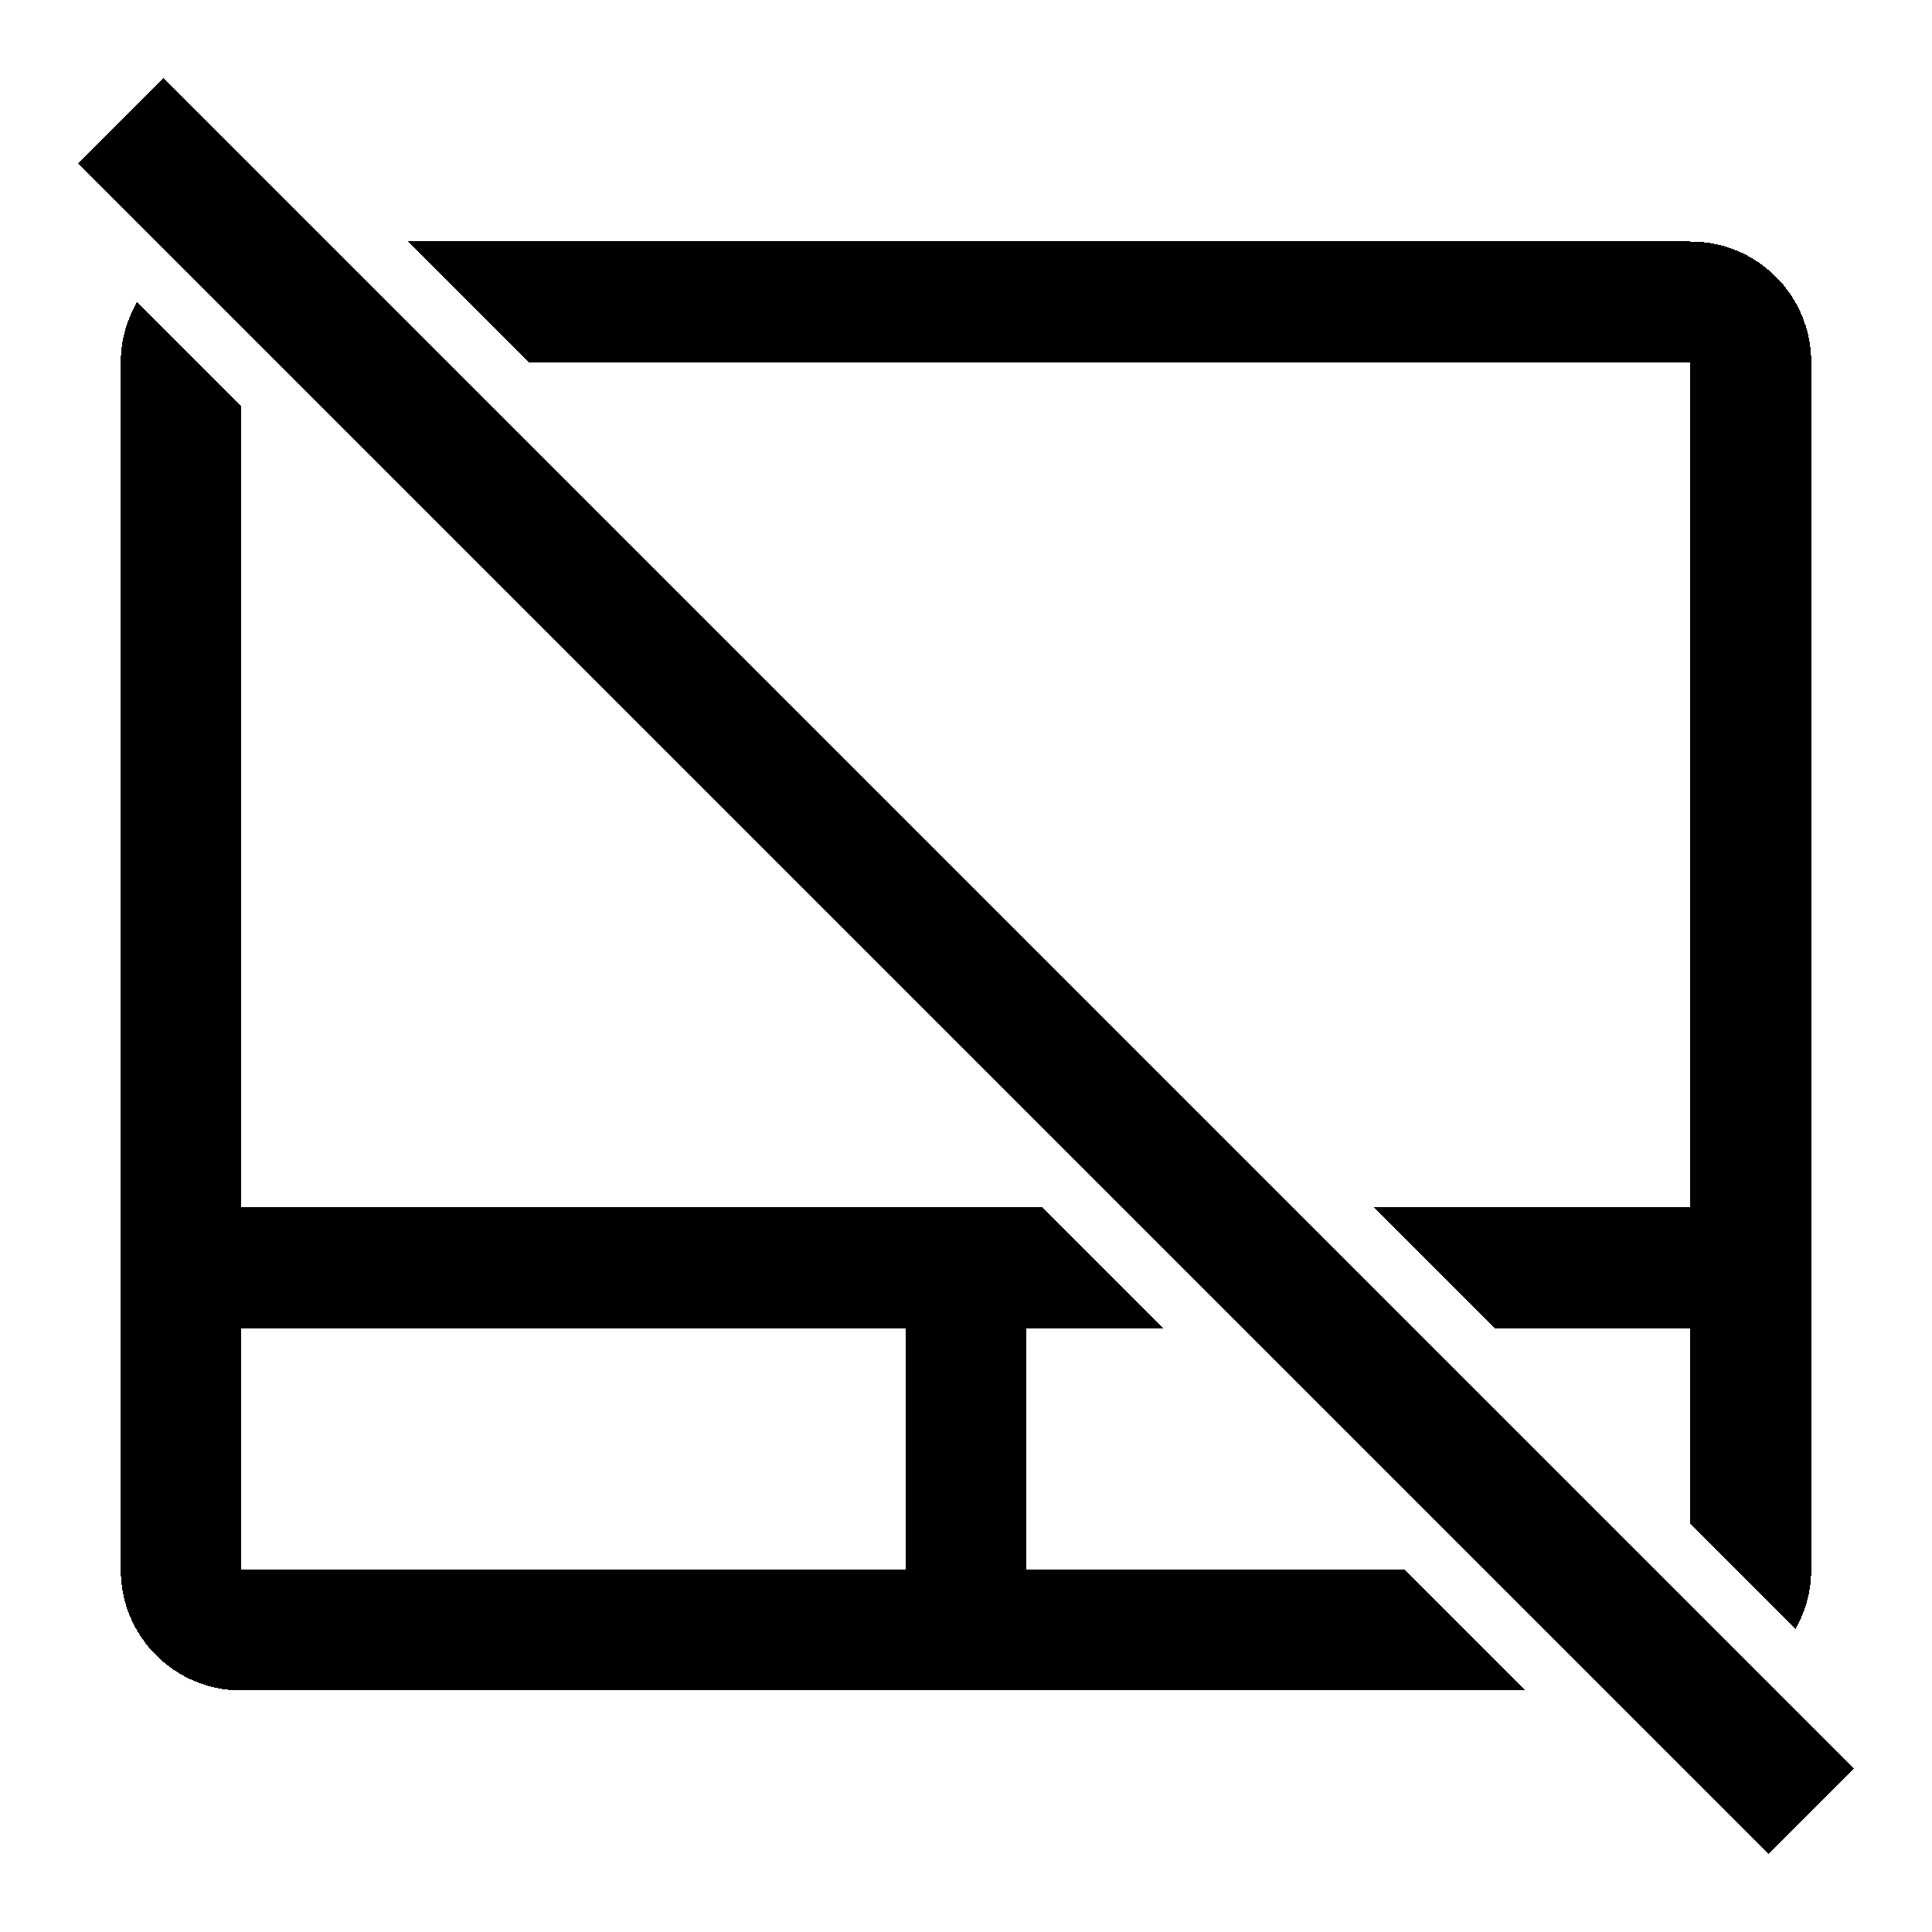
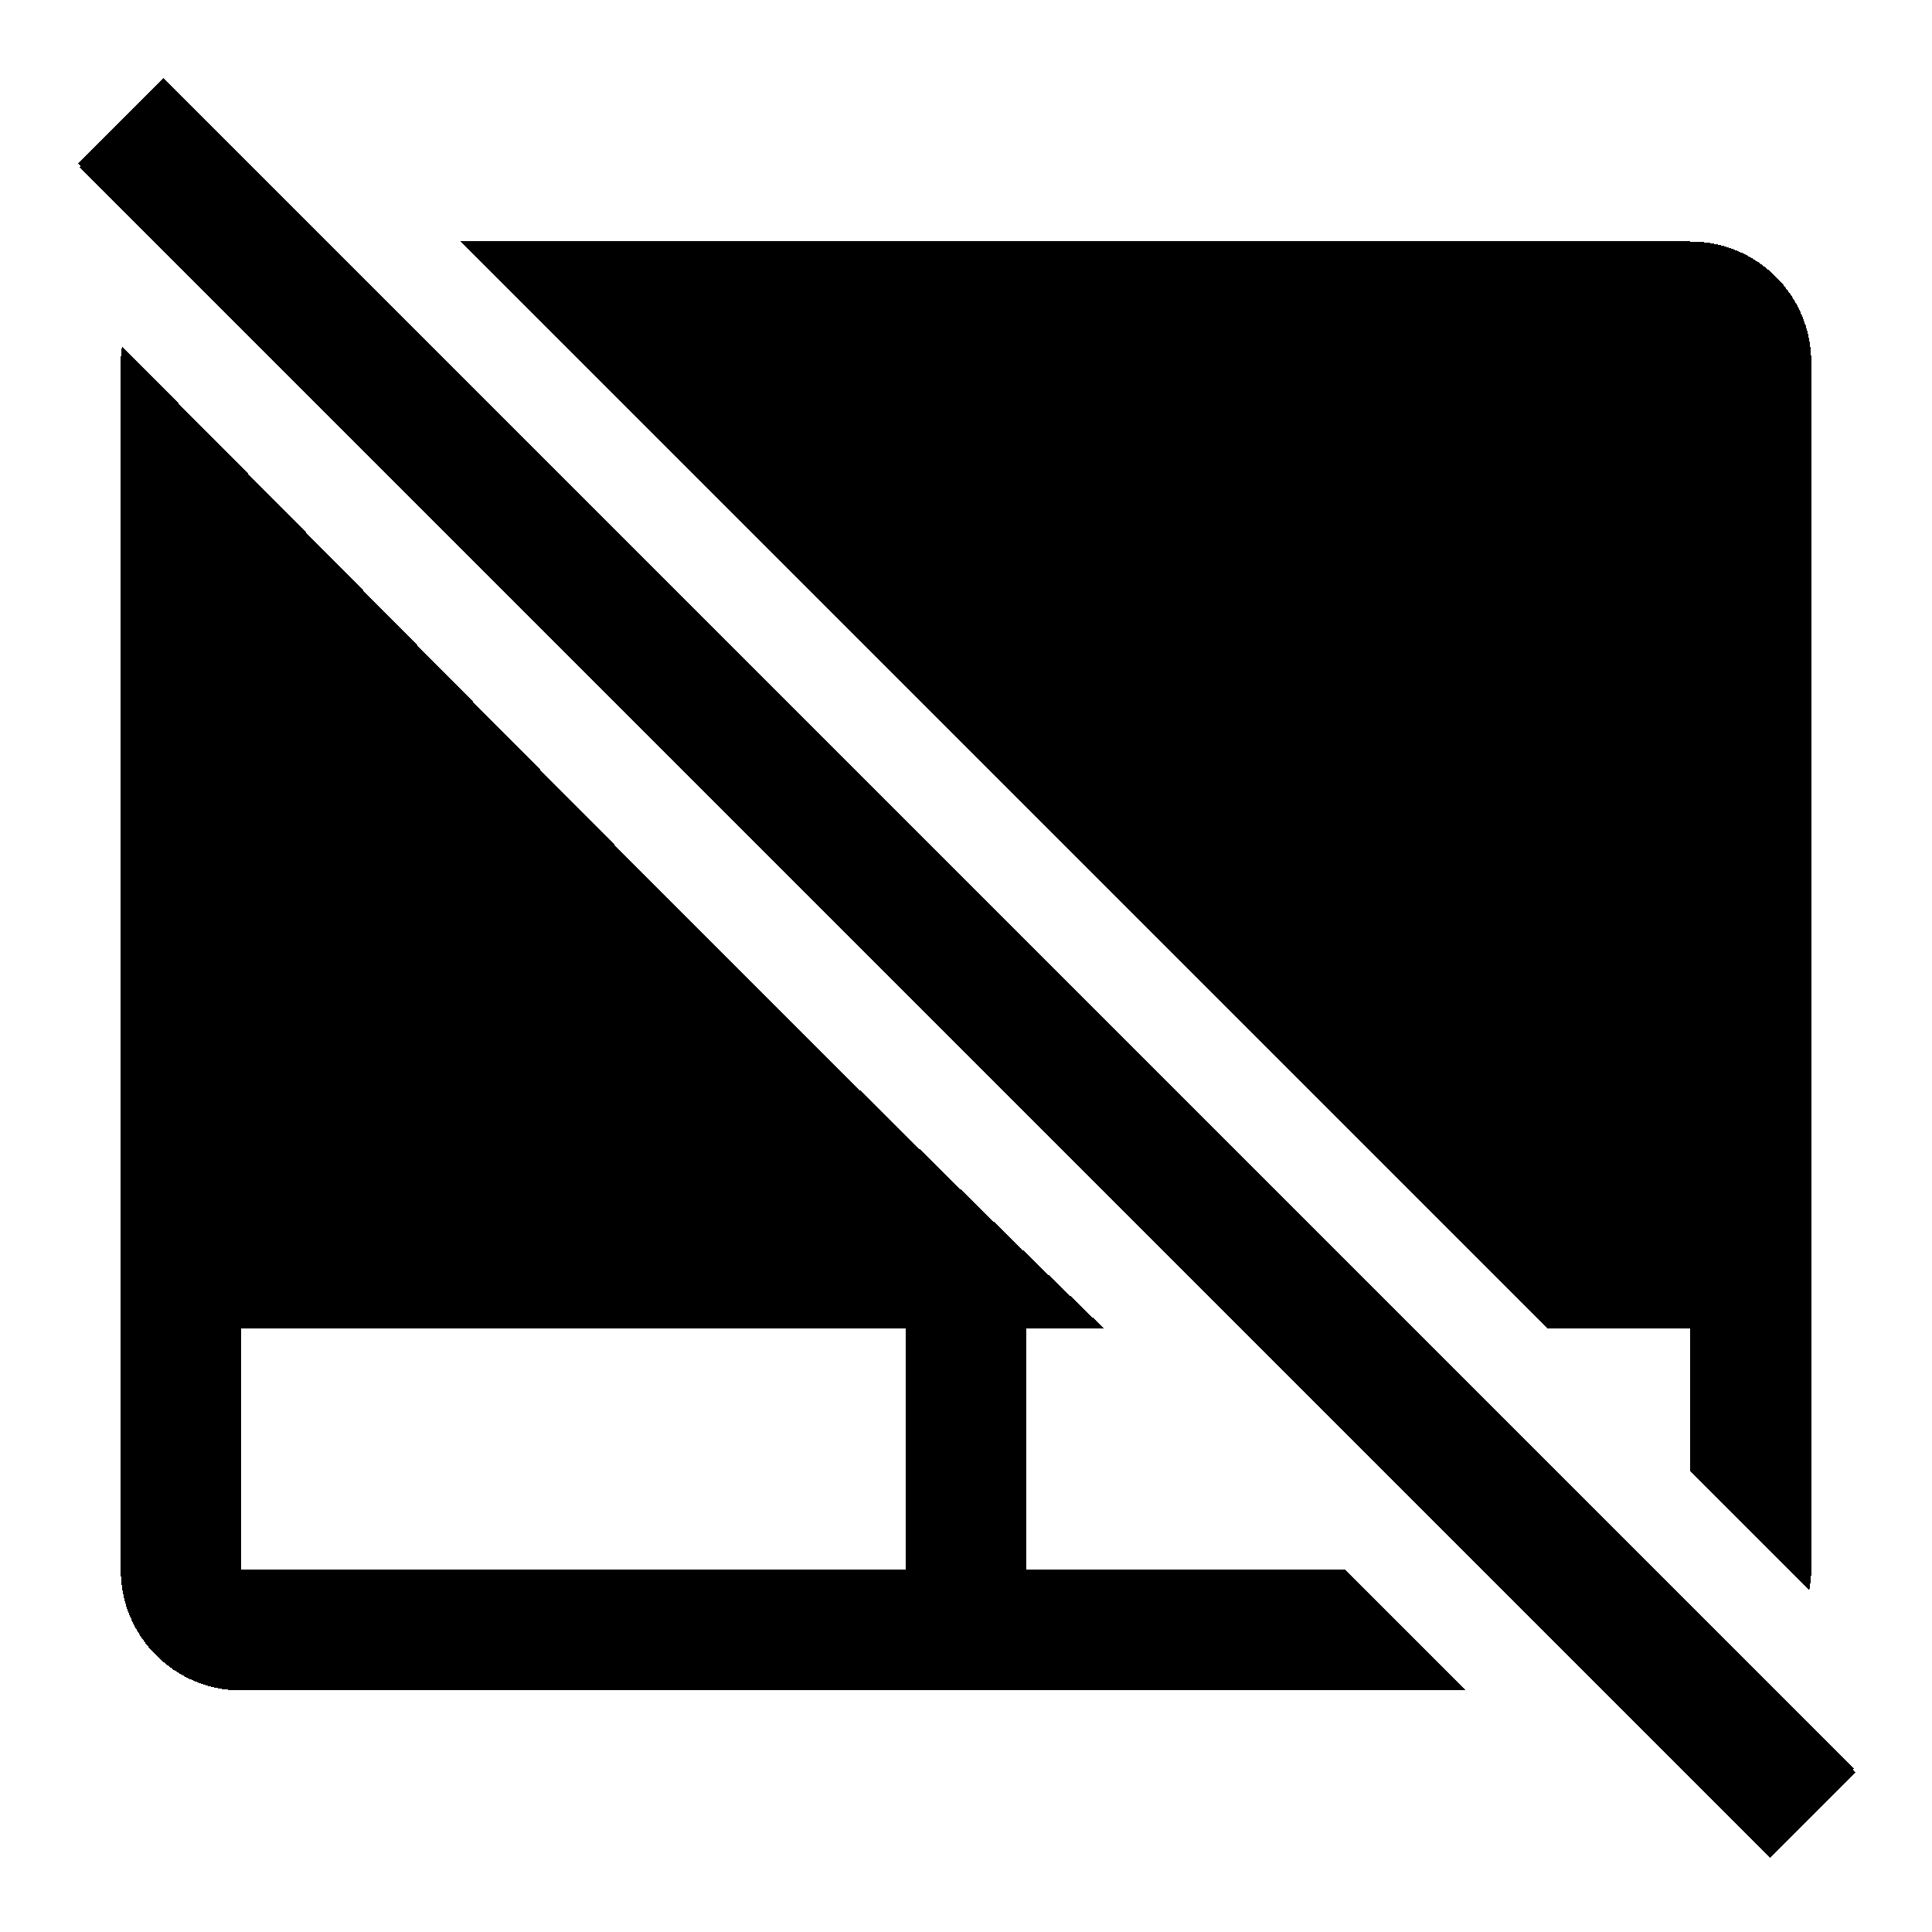
<svg xmlns="http://www.w3.org/2000/svg" xmlns:xlink="http://www.w3.org/1999/xlink" width="16" height="16" id="svg2" version="1.1" shape-rendering="crispEdges">
  <defs id="defs4">
    <linearGradient id="linearGradient5306">
      <stop style="stop-color:#ffffff;stop-opacity:0.099;" offset="0" id="stop5308" />
      <stop style="stop-color:#ffffff;stop-opacity:0;" offset="1" id="stop5310" />
    </linearGradient>
    <linearGradient id="linearGradient5290">
      <stop style="stop-color:#00ffff;stop-opacity:0.098;" offset="0" id="stop5292" />
      <stop id="stop6740" offset="0.5" style="stop-color:#00ff7f;stop-opacity:0.047;" />
      <stop style="stop-color:#00ff00;stop-opacity:0;" offset="1" id="stop5294" />
    </linearGradient>
    <linearGradient id="linearGradient5188">
      <stop style="stop-color:#64b5f6;stop-opacity:0.247;" offset="0" id="stop5198" />
      <stop style="stop-color:#64b5f6;stop-opacity:0;" offset="1" id="stop5192" />
    </linearGradient>
    <linearGradient id="linearGradient3975">
      <stop style="stop-color:#ff5555;stop-opacity:1;" offset="0" id="stop3977" />
    </linearGradient>
    <linearGradient id="linearGradient3969">
      <stop style="stop-color:#87cdde;stop-opacity:1;" offset="0" id="stop3971" />
    </linearGradient>
    <filter id="filter3945" x="0" y="6" width="1.2" style="color-interpolation-filters:sRGB">
      <feDiffuseLighting id="feDiffuseLighting3947" lighting-color="#fdfdfd" surfaceScale="121.495" diffuseConstant="28.448" />
    </filter>
    <filter id="filter3979" style="color-interpolation-filters:sRGB">
      <feFlood flood-opacity="0.2" flood-color="rgb(0,0,0)" result="flood" id="feFlood3981" />
      <feComposite in="flood" in2="SourceGraphic" operator="in" result="composite1" id="feComposite3983" />
      <feGaussianBlur stdDeviation="6" result="blur" id="feGaussianBlur3985" />
      <feOffset dx="0" dy="6" result="offset" id="feOffset3987" />
      <feComposite in="SourceGraphic" in2="offset" operator="over" result="fbSourceGraphic" id="feComposite3989" />
      <feColorMatrix result="fbSourceGraphicAlpha" in="fbSourceGraphic" values="0 0 0 -1 0 0 0 0 -1 0 0 0 0 -1 0 0 0 0 1 0" id="feColorMatrix3991" />
      <feFlood id="feFlood3993" flood-opacity="0.2" flood-color="rgb(0,0,0)" result="flood" in="fbSourceGraphic" />
      <feComposite id="feComposite3995" in2="fbSourceGraphic" in="flood" operator="in" result="composite1" />
      <feGaussianBlur id="feGaussianBlur3997" stdDeviation="6" result="blur" />
      <feOffset id="feOffset3999" dx="0" dy="6" result="offset" />
      <feComposite id="feComposite4001" in2="offset" in="fbSourceGraphic" operator="over" result="composite2" />
    </filter>
    <filter style="color-interpolation-filters:sRGB" id="filter3876">
      <feFlood flood-opacity="0.2" flood-color="rgb(0,0,0)" result="flood" id="feFlood3878" />
      <feComposite in="flood" in2="SourceGraphic" operator="in" result="composite1" id="feComposite3880" />
      <feGaussianBlur stdDeviation="6" result="blur" id="feGaussianBlur3882" />
      <feOffset dx="0" dy="6" result="offset" id="feOffset3884" />
      <feComposite in="SourceGraphic" in2="offset" operator="over" result="fbSourceGraphic" id="feComposite3886" />
      <feColorMatrix result="fbSourceGraphicAlpha" in="fbSourceGraphic" values="0 0 0 -1 0 0 0 0 -1 0 0 0 0 -1 0 0 0 0 1 0" id="feColorMatrix3888" />
      <feFlood id="feFlood3890" flood-opacity="0.397" flood-color="rgb(0,0,0)" result="flood" in="fbSourceGraphic" />
      <feComposite id="feComposite3892" in2="fbSourceGraphic" in="flood" operator="in" result="composite1" />
      <feGaussianBlur id="feGaussianBlur3894" stdDeviation="19.2" result="blur" />
      <feOffset id="feOffset3896" dx="0" dy="6" result="offset" />
      <feComposite id="feComposite3898" in2="offset" in="fbSourceGraphic" operator="over" result="fbSourceGraphic" />
      <feColorMatrix result="fbSourceGraphicAlpha" in="fbSourceGraphic" values="0 0 0 -1 0 0 0 0 -1 0 0 0 0 -1 0 0 0 0 1 0" id="feColorMatrix3900" />
      <feFlood id="feFlood3902" flood-opacity="0.8" flood-color="rgb(0,0,0)" result="flood" in="fbSourceGraphic" />
      <feComposite id="feComposite3904" in2="fbSourceGraphic" in="flood" operator="in" result="composite1" />
      <feGaussianBlur id="feGaussianBlur3906" stdDeviation="19.2" result="blur" />
      <feOffset id="feOffset3908" dx="0" dy="6" result="offset" />
      <feComposite id="feComposite3910" in2="offset" in="fbSourceGraphic" operator="over" result="fbSourceGraphic" />
      <feColorMatrix result="fbSourceGraphicAlpha" in="fbSourceGraphic" values="0 0 0 -1 0 0 0 0 -1 0 0 0 0 -1 0 0 0 0 1 0" id="feColorMatrix3912" />
      <feFlood id="feFlood3914" flood-opacity="0.8" flood-color="rgb(0,0,0)" result="flood" in="fbSourceGraphic" />
      <feComposite id="feComposite3916" in2="fbSourceGraphic" in="flood" operator="in" result="composite1" />
      <feGaussianBlur id="feGaussianBlur3918" stdDeviation="26.1" result="blur" />
      <feOffset id="feOffset3920" dx="0" dy="6" result="offset" />
      <feComposite id="feComposite3922" in2="offset" in="fbSourceGraphic" operator="over" result="fbSourceGraphic" />
      <feColorMatrix result="fbSourceGraphicAlpha" in="fbSourceGraphic" values="0 0 0 -1 0 0 0 0 -1 0 0 0 0 -1 0 0 0 0 1 0" id="feColorMatrix3924" />
      <feFlood id="feFlood3926" flood-opacity="0.8" flood-color="rgb(0,0,0)" result="flood" in="fbSourceGraphic" />
      <feComposite id="feComposite3928" in2="fbSourceGraphic" in="flood" operator="in" result="composite1" />
      <feGaussianBlur id="feGaussianBlur3930" stdDeviation="35.7" result="blur" />
      <feOffset id="feOffset3932" dx="0" dy="6" result="offset" />
      <feComposite id="feComposite3934" in2="offset" in="fbSourceGraphic" operator="over" result="fbSourceGraphic" />
      <feColorMatrix result="fbSourceGraphicAlpha" in="fbSourceGraphic" values="0 0 0 -1 0 0 0 0 -1 0 0 0 0 -1 0 0 0 0 1 0" id="feColorMatrix3936" />
      <feFlood id="feFlood3938" flood-opacity="0.8" flood-color="rgb(0,0,0)" result="flood" in="fbSourceGraphic" />
      <feComposite id="feComposite3940" in2="fbSourceGraphic" in="flood" operator="in" result="composite1" />
      <feGaussianBlur id="feGaussianBlur3942" stdDeviation="6" result="blur" />
      <feOffset id="feOffset3944" dx="0" dy="6" result="offset" />
      <feComposite id="feComposite3946" in2="offset" in="fbSourceGraphic" operator="over" result="fbSourceGraphic" />
      <feColorMatrix result="fbSourceGraphicAlpha" in="fbSourceGraphic" values="0 0 0 -1 0 0 0 0 -1 0 0 0 0 -1 0 0 0 0 1 0" id="feColorMatrix3948" />
      <feFlood id="feFlood3950" flood-opacity="0.8" flood-color="rgb(0,0,0)" result="flood" in="fbSourceGraphic" />
      <feComposite id="feComposite3952" in2="fbSourceGraphic" in="flood" operator="in" result="composite1" />
      <feGaussianBlur id="feGaussianBlur3954" stdDeviation="21.7" result="blur" />
      <feOffset id="feOffset3956" dx="0" dy="6" result="offset" />
      <feComposite id="feComposite3958" in2="offset" in="fbSourceGraphic" operator="over" result="fbSourceGraphic" />
      <feColorMatrix result="fbSourceGraphicAlpha" in="fbSourceGraphic" values="0 0 0 -1 0 0 0 0 -1 0 0 0 0 -1 0 0 0 0 1 0" id="feColorMatrix3960" />
      <feFlood id="feFlood3962" flood-opacity="0.8" flood-color="rgb(0,0,0)" result="flood" in="fbSourceGraphic" />
      <feComposite id="feComposite3964" in2="fbSourceGraphic" in="flood" operator="in" result="composite1" />
      <feGaussianBlur id="feGaussianBlur3966" stdDeviation="21.7" result="blur" />
      <feOffset id="feOffset3968" dx="0" dy="1.9" result="offset" />
      <feComposite id="feComposite3970" in2="offset" in="fbSourceGraphic" operator="over" result="fbSourceGraphic" />
      <feColorMatrix result="fbSourceGraphicAlpha" in="fbSourceGraphic" values="0 0 0 -1 0 0 0 0 -1 0 0 0 0 -1 0 0 0 0 1 0" id="feColorMatrix3972" />
      <feFlood id="feFlood3974" flood-opacity="0.8" flood-color="rgb(0,0,0)" result="flood" in="fbSourceGraphic" />
      <feComposite id="feComposite3976" in2="fbSourceGraphic" in="flood" operator="in" result="composite1" />
      <feGaussianBlur id="feGaussianBlur3978" stdDeviation="21.7" result="blur" />
      <feOffset id="feOffset3980" dx="3.6" dy="1.9" result="offset" />
      <feComposite id="feComposite3982" in2="offset" in="fbSourceGraphic" operator="over" result="fbSourceGraphic" />
      <feColorMatrix result="fbSourceGraphicAlpha" in="fbSourceGraphic" values="0 0 0 -1 0 0 0 0 -1 0 0 0 0 -1 0 0 0 0 1 0" id="feColorMatrix3984" />
      <feFlood id="feFlood3986" flood-opacity="0.8" flood-color="rgb(0,0,0)" result="flood" in="fbSourceGraphic" />
      <feComposite id="feComposite3988" in2="fbSourceGraphic" in="flood" operator="in" result="composite1" />
      <feGaussianBlur id="feGaussianBlur3990" stdDeviation="21.7" result="blur" />
      <feOffset id="feOffset3992" dx="9.6" dy="1.9" result="offset" />
      <feComposite id="feComposite3994" in2="offset" in="fbSourceGraphic" operator="over" result="fbSourceGraphic" />
      <feColorMatrix result="fbSourceGraphicAlpha" in="fbSourceGraphic" values="0 0 0 -1 0 0 0 0 -1 0 0 0 0 -1 0 0 0 0 1 0" id="feColorMatrix3996" />
      <feFlood id="feFlood3998" flood-opacity="0.8" flood-color="rgb(0,0,0)" result="flood" in="fbSourceGraphic" />
      <feComposite id="feComposite4000" in2="fbSourceGraphic" in="flood" operator="in" result="composite1" />
      <feGaussianBlur id="feGaussianBlur4002" stdDeviation="21.7" result="blur" />
      <feOffset id="feOffset4004" dx="1.2" dy="1.9" result="offset" />
      <feComposite id="feComposite4006" in2="offset" in="fbSourceGraphic" operator="over" result="fbSourceGraphic" />
      <feColorMatrix result="fbSourceGraphicAlpha" in="fbSourceGraphic" values="0 0 0 -1 0 0 0 0 -1 0 0 0 0 -1 0 0 0 0 1 0" id="feColorMatrix4008" />
      <feFlood id="feFlood4010" flood-opacity="0.8" flood-color="rgb(0,0,0)" result="flood" in="fbSourceGraphic" />
      <feComposite id="feComposite4012" in2="fbSourceGraphic" in="flood" operator="in" result="composite1" />
      <feGaussianBlur id="feGaussianBlur4014" stdDeviation="21.7" result="blur" />
      <feOffset id="feOffset4016" dx="-1.4" dy="1.9" result="offset" />
      <feComposite id="feComposite4018" in2="offset" in="fbSourceGraphic" operator="over" result="fbSourceGraphic" />
      <feColorMatrix result="fbSourceGraphicAlpha" in="fbSourceGraphic" values="0 0 0 -1 0 0 0 0 -1 0 0 0 0 -1 0 0 0 0 1 0" id="feColorMatrix4020" />
      <feFlood id="feFlood4022" flood-opacity="0.8" flood-color="rgb(0,0,0)" result="flood" in="fbSourceGraphic" />
      <feComposite id="feComposite4024" in2="fbSourceGraphic" in="flood" operator="in" result="composite1" />
      <feGaussianBlur id="feGaussianBlur4026" stdDeviation="21.7" result="blur" />
      <feOffset id="feOffset4028" dx="0.3" dy="1.9" result="offset" />
      <feComposite id="feComposite4030" in2="offset" in="fbSourceGraphic" operator="over" result="fbSourceGraphic" />
      <feColorMatrix result="fbSourceGraphicAlpha" in="fbSourceGraphic" values="0 0 0 -1 0 0 0 0 -1 0 0 0 0 -1 0 0 0 0 1 0" id="feColorMatrix4032" />
      <feFlood id="feFlood4034" flood-opacity="0.8" flood-color="rgb(0,0,0)" result="flood" in="fbSourceGraphic" />
      <feComposite id="feComposite4036" in2="fbSourceGraphic" in="flood" operator="in" result="composite1" />
      <feGaussianBlur id="feGaussianBlur4038" stdDeviation="21.7" result="blur" />
      <feOffset id="feOffset4040" dx="-8.04912e-16" dy="1.9" result="offset" />
      <feComposite id="feComposite4042" in2="offset" in="fbSourceGraphic" operator="over" result="fbSourceGraphic" />
      <feColorMatrix result="fbSourceGraphicAlpha" in="fbSourceGraphic" values="0 0 0 -1 0 0 0 0 -1 0 0 0 0 -1 0 0 0 0 1 0" id="feColorMatrix4044" />
      <feFlood id="feFlood4046" flood-opacity="0.8" flood-color="rgb(0,0,0)" result="flood" in="fbSourceGraphic" />
      <feComposite id="feComposite4048" in2="fbSourceGraphic" in="flood" operator="in" result="composite1" />
      <feGaussianBlur id="feGaussianBlur4050" stdDeviation="21.7" result="blur" />
      <feOffset id="feOffset4052" dx="-8.04912e-16" dy="3.6" result="offset" />
      <feComposite id="feComposite4054" in2="offset" in="fbSourceGraphic" operator="over" result="fbSourceGraphic" />
      <feColorMatrix result="fbSourceGraphicAlpha" in="fbSourceGraphic" values="0 0 0 -1 0 0 0 0 -1 0 0 0 0 -1 0 0 0 0 1 0" id="feColorMatrix4056" />
      <feFlood id="feFlood4058" flood-opacity="0.8" flood-color="rgb(0,0,0)" result="flood" in="fbSourceGraphic" />
      <feComposite id="feComposite4060" in2="fbSourceGraphic" in="flood" operator="in" result="composite1" />
      <feGaussianBlur id="feGaussianBlur4062" stdDeviation="6" result="blur" />
      <feOffset id="feOffset4064" dx="-8.04912e-16" dy="3.6" result="offset" />
      <feComposite id="feComposite4066" in2="offset" in="fbSourceGraphic" operator="over" result="fbSourceGraphic" />
      <feColorMatrix result="fbSourceGraphicAlpha" in="fbSourceGraphic" values="0 0 0 -1 0 0 0 0 -1 0 0 0 0 -1 0 0 0 0 1 0" id="feColorMatrix4080" />
      <feFlood id="feFlood4082" flood-opacity="0.8" flood-color="rgb(0,0,0)" result="flood" in="fbSourceGraphic" />
      <feComposite id="feComposite4084" in2="fbSourceGraphic" in="flood" operator="in" result="composite1" />
      <feGaussianBlur id="feGaussianBlur4086" stdDeviation="6" result="blur" />
      <feOffset id="feOffset4088" dx="-8.04912e-16" dy="3.6" result="offset" />
      <feComposite id="feComposite4090" in2="offset" in="fbSourceGraphic" operator="over" result="fbSourceGraphic" />
      <feColorMatrix result="fbSourceGraphicAlpha" in="fbSourceGraphic" values="0 0 0 -1 0 0 0 0 -1 0 0 0 0 -1 0 0 0 0 1 0" id="feColorMatrix4092" />
      <feFlood id="feFlood4094" flood-opacity="0.8" flood-color="rgb(0,0,0)" result="flood" in="fbSourceGraphic" />
      <feComposite id="feComposite4096" in2="fbSourceGraphic" in="flood" operator="in" result="composite1" />
      <feGaussianBlur id="feGaussianBlur4098" stdDeviation="6" result="blur" />
      <feOffset id="feOffset4100" dx="-8.04912e-16" dy="7.7" result="offset" />
      <feComposite id="feComposite4102" in2="offset" in="fbSourceGraphic" operator="over" result="fbSourceGraphic" />
      <feColorMatrix result="fbSourceGraphicAlpha" in="fbSourceGraphic" values="0 0 0 -1 0 0 0 0 -1 0 0 0 0 -1 0 0 0 0 1 0" id="feColorMatrix4104" />
      <feFlood id="feFlood4106" flood-opacity="0.8" flood-color="rgb(0,0,0)" result="flood" in="fbSourceGraphic" />
      <feComposite id="feComposite4108" in2="fbSourceGraphic" in="flood" operator="in" result="composite1" />
      <feGaussianBlur id="feGaussianBlur4110" stdDeviation="6" result="blur" />
      <feOffset id="feOffset4112" dx="-8.04912e-16" dy="11.6" result="offset" />
      <feComposite id="feComposite4114" in2="offset" in="fbSourceGraphic" operator="over" result="fbSourceGraphic" />
      <feColorMatrix result="fbSourceGraphicAlpha" in="fbSourceGraphic" values="0 0 0 -1 0 0 0 0 -1 0 0 0 0 -1 0 0 0 0 1 0" id="feColorMatrix4116" />
      <feFlood id="feFlood4118" flood-opacity="0.5" flood-color="rgb(0,0,0)" result="flood" in="fbSourceGraphic" />
      <feComposite id="feComposite4120" in2="fbSourceGraphic" in="flood" operator="in" result="composite1" />
      <feGaussianBlur id="feGaussianBlur4122" stdDeviation="6" result="blur" />
      <feOffset id="feOffset4124" dx="-8.04912e-16" dy="11.6" result="offset" />
      <feComposite id="feComposite4126" in2="offset" in="fbSourceGraphic" operator="over" result="fbSourceGraphic" />
      <feColorMatrix result="fbSourceGraphicAlpha" in="fbSourceGraphic" values="0 0 0 -1 0 0 0 0 -1 0 0 0 0 -1 0 0 0 0 1 0" id="feColorMatrix4128" />
      <feFlood id="feFlood4130" flood-opacity="0.3" flood-color="rgb(0,0,0)" result="flood" in="fbSourceGraphic" />
      <feComposite id="feComposite4132" in2="fbSourceGraphic" in="flood" operator="in" result="composite1" />
      <feGaussianBlur id="feGaussianBlur4134" stdDeviation="6" result="blur" />
      <feOffset id="feOffset4136" dx="-8.04912e-16" dy="11.6" result="offset" />
      <feComposite id="feComposite4138" in2="offset" in="fbSourceGraphic" operator="over" result="fbSourceGraphic" />
      <feColorMatrix result="fbSourceGraphicAlpha" in="fbSourceGraphic" values="0 0 0 -1 0 0 0 0 -1 0 0 0 0 -1 0 0 0 0 1 0" id="feColorMatrix4140" />
      <feFlood id="feFlood4142" flood-opacity="0.2" flood-color="rgb(0,0,0)" result="flood" in="fbSourceGraphic" />
      <feComposite id="feComposite4144" in2="fbSourceGraphic" in="flood" operator="in" result="composite1" />
      <feGaussianBlur id="feGaussianBlur4146" stdDeviation="6" result="blur" />
      <feOffset id="feOffset4148" dx="-8.04912e-16" dy="11.6" result="offset" />
      <feComposite id="feComposite4150" in2="offset" in="fbSourceGraphic" operator="over" result="fbSourceGraphic" />
      <feColorMatrix result="fbSourceGraphicAlpha" in="fbSourceGraphic" values="0 0 0 -1 0 0 0 0 -1 0 0 0 0 -1 0 0 0 0 1 0" id="feColorMatrix4152" />
      <feFlood id="feFlood4154" flood-opacity="0.2" flood-color="rgb(0,0,0)" result="flood" in="fbSourceGraphic" />
      <feComposite id="feComposite4156" in2="fbSourceGraphic" in="flood" operator="in" result="composite1" />
      <feGaussianBlur id="feGaussianBlur4158" stdDeviation="6" result="blur" />
      <feOffset id="feOffset4160" dx="-8.04912e-16" dy="11.6" result="offset" />
      <feComposite id="feComposite4162" in2="offset" in="fbSourceGraphic" operator="over" result="fbSourceGraphic" />
      <feColorMatrix result="fbSourceGraphicAlpha" in="fbSourceGraphic" values="0 0 0 -1 0 0 0 0 -1 0 0 0 0 -1 0 0 0 0 1 0" id="feColorMatrix4164" />
      <feFlood id="feFlood4166" flood-opacity="0.2" flood-color="rgb(0,0,0)" result="flood" in="fbSourceGraphic" />
      <feComposite id="feComposite4168" in2="fbSourceGraphic" in="flood" operator="in" result="composite1" />
      <feGaussianBlur id="feGaussianBlur4170" stdDeviation="6" result="blur" />
      <feOffset id="feOffset4172" dx="-8.04912e-16" dy="6" result="offset" />
      <feComposite id="feComposite4174" in2="offset" in="fbSourceGraphic" operator="over" result="composite2" />
    </filter>
    <filter id="filter4522" style="color-interpolation-filters:sRGB">
      <feGaussianBlur stdDeviation="3" id="feGaussianBlur4524" />
      <feColorMatrix result="fbSourceGraphic" values="1 0 0 0 0 0 1 0 0 0 0 0 1 0 0 0 0 0 6 -2.5 " id="feColorMatrix4526" />
    </filter>
    <filter id="filter4576" style="color-interpolation-filters:sRGB">
      <feGaussianBlur stdDeviation="3" id="feGaussianBlur4578" />
      <feColorMatrix result="fbSourceGraphic" values="1 0 0 0 0 0 1 0 0 0 0 0 1 0 0 0 0 0 6 -2.5 " id="feColorMatrix4580" />
    </filter>
    <filter id="filter4576-0" style="color-interpolation-filters:sRGB">
      <feGaussianBlur stdDeviation="3" id="feGaussianBlur4578-8" />
      <feColorMatrix result="fbSourceGraphic" values="1 0 0 0 0 0 1 0 0 0 0 0 1 0 0 0 0 0 6 -2.5 " id="feColorMatrix4580-0" />
    </filter>
    <filter id="filter4576-0-0" style="color-interpolation-filters:sRGB">
      <feGaussianBlur stdDeviation="3" id="feGaussianBlur4578-8-5" />
      <feColorMatrix result="fbSourceGraphic" values="1 0 0 0 0 0 1 0 0 0 0 0 1 0 0 0 0 0 6 -2.5 " id="feColorMatrix4580-0-2" />
    </filter>
    <filter id="filter4576-0-0-4" style="color-interpolation-filters:sRGB">
      <feGaussianBlur stdDeviation="3" id="feGaussianBlur4578-8-5-2" />
      <feColorMatrix result="fbSourceGraphic" values="1 0 0 0 0 0 1 0 0 0 0 0 1 0 0 0 0 0 6 -2.5 " id="feColorMatrix4580-0-2-7" />
    </filter>
    <radialGradient xlink:href="#linearGradient5306" id="radialGradient5296" cx="9" cy="1032.112" fx="9" fy="1032.112" r="10.125" gradientUnits="userSpaceOnUse" gradientTransform="matrix(1.944444,0,0,1.944447,-13.5625,-977.5881)" />
    <linearGradient xlink:href="#linearGradient5306" id="linearGradient5312" x1="-15.75" y1="1029.3" x2="23.625" y2="1029.3" gradientUnits="userSpaceOnUse" />
    <linearGradient id="linearGradient3783-1">
      <stop id="stop3785-2" offset="0" style="stop-color:#1e94d3;stop-opacity:1;" />
      <stop style="stop-color:#1e94d3;stop-opacity:1;" offset="1" id="stop3803-6" />
    </linearGradient>
    <linearGradient gradientUnits="userSpaceOnUse" y2="50" x2="30" y1="90" x1="-10" id="linearGradient3827-7" xlink:href="#linearGradient3783-1" />
    <linearGradient gradientUnits="userSpaceOnUse" y2="50" x2="30" y1="90" x1="-10" id="linearGradient3827" xlink:href="#linearGradient3783" />
    <linearGradient id="linearGradient3783">
      <stop id="stop3785" offset="0" style="stop-color:#1e94d3;stop-opacity:1;" />
      <stop style="stop-color:#1e94d3;stop-opacity:1;" offset="1" id="stop3803" />
    </linearGradient>
    <linearGradient id="linearGradient3821">
      <stop id="stop3823" offset="0" style="stop-color:#37aee2;stop-opacity:1;" />
      <stop id="stop3825" offset="1" style="stop-color:#1e96c8;stop-opacity:1;" />
    </linearGradient>
    <linearGradient id="linearGradient3829">
      <stop style="stop-color:#1f96d4;stop-opacity:1;" offset="0" id="stop3831" />
      <stop style="stop-color:#37aee2;stop-opacity:1;" offset="1" id="stop3833" />
    </linearGradient>
    <linearGradient id="linearGradient3877">
      <stop id="stop3879" offset="0" style="stop-color:#eff7fc;stop-opacity:1;" />
      <stop id="stop3881" offset="1" style="stop-color:#ffffff;stop-opacity:1;" />
    </linearGradient>
    <linearGradient id="linearGradient3689">
      <stop id="stop3691" offset="0" style="stop-color:#f68000;stop-opacity:1;" />
      <stop id="stop3693" offset="1" style="stop-color:#fd9800;stop-opacity:1;" />
    </linearGradient>
    <linearGradient id="linearGradient3675">
      <stop id="stop3677" offset="0" style="stop-color:#ffb900;stop-opacity:1;" />
      <stop id="stop3679" offset="1" style="stop-color:#ffd76b;stop-opacity:1;" />
    </linearGradient>
    <linearGradient y2="463.262" x2="412.23" y1="461.921" x1="-113.893" gradientUnits="userSpaceOnUse" id="linearGradient3840" xlink:href="#linearGradient3675" />
    <linearGradient id="linearGradient3634">
      <stop style="stop-color:#7a8288;stop-opacity:1;" offset="0" id="stop3636" />
      <stop id="stop3638" offset="0.076" style="stop-color:#9fa3a7;stop-opacity:1;" />
      <stop style="stop-color:#7d858b;stop-opacity:1;" offset="1" id="stop3640" />
    </linearGradient>
    <linearGradient y2="12.703" x2="151.346" y1="-0.642" x1="107.209" gradientTransform="matrix(0.2822222,0,0,0.2822222,-0.1398399,-0.01181449)" gradientUnits="userSpaceOnUse" id="linearGradient3838" xlink:href="#linearGradient3634" />
    <linearGradient id="linearGradient3712">
      <stop id="stop3714" offset="0" style="stop-color:#a1abb2;stop-opacity:1;" />
      <stop style="stop-color:#eaeced;stop-opacity:1;" offset="0.148" id="stop3720" />
      <stop id="stop3716" offset="1" style="stop-color:#c6ccd0;stop-opacity:1;" />
    </linearGradient>
    <linearGradient y2="27.389" x2="164.759" y1="12.641" x1="104.886" gradientUnits="userSpaceOnUse" id="linearGradient3836" xlink:href="#linearGradient3712" />
    <linearGradient id="linearGradient3702">
      <stop id="stop3704" offset="0" style="stop-color:#7a8288;stop-opacity:1;" />
      <stop style="stop-color:#9fa3a7;stop-opacity:1;" offset="0.529" id="stop3710" />
      <stop id="stop3706" offset="1" style="stop-color:#7d858b;stop-opacity:1;" />
    </linearGradient>
    <linearGradient y2="268.415" x2="334.031" y1="252.484" x1="18.875" gradientUnits="userSpaceOnUse" id="linearGradient3834" xlink:href="#linearGradient3702" />
    <linearGradient id="linearGradient3626">
      <stop style="stop-color:#a1abb2;stop-opacity:1;" offset="0" id="stop3628" />
      <stop id="stop3630" offset="0.083" style="stop-color:#eaeced;stop-opacity:1;" />
      <stop style="stop-color:#c6ccd0;stop-opacity:1;" offset="1" id="stop3632" />
    </linearGradient>
    <linearGradient y2="290.7" x2="278.432" y1="228.6" x1="44.104" gradientUnits="userSpaceOnUse" id="linearGradient3832" xlink:href="#linearGradient3626" />
    <linearGradient id="linearGradient3646">
      <stop id="stop3648" offset="0" style="stop-color:#f48200;stop-opacity:0;" />
      <stop style="stop-color:#f48200;stop-opacity:0.728;" offset="0.589" id="stop3654" />
      <stop id="stop3658" offset="0.816" style="stop-color:#cc5f00;stop-opacity:1;" />
      <stop id="stop3650" offset="1" style="stop-color:#a43d00;stop-opacity:1;" />
    </linearGradient>
    <linearGradient y2="55.356" x2="261.622" y1="70.105" x1="115.202" gradientUnits="userSpaceOnUse" id="linearGradient3830" xlink:href="#linearGradient3646" />
    <linearGradient id="linearGradient3668">
      <stop style="stop-color:#9b4400;stop-opacity:1;" offset="0" id="stop3670" />
      <stop style="stop-color:#e56300;stop-opacity:1;" offset="1" id="stop3672" />
    </linearGradient>
    <linearGradient y2="108.988" x2="93.522" y1="102.284" x1="64.751" gradientUnits="userSpaceOnUse" id="linearGradient3828" xlink:href="#linearGradient3668" />
    <linearGradient id="linearGradient3649">
      <stop id="stop3651" offset="0" style="stop-color:#e26400;stop-opacity:1;" />
      <stop id="stop3653" offset="1" style="stop-color:#ffb900;stop-opacity:1;" />
    </linearGradient>
    <linearGradient y2="125.316" x2="44.376" y1="100.342" x1="40.775" gradientTransform="matrix(1,0,0,1.020233,0,-1.423461)" gradientUnits="userSpaceOnUse" id="linearGradient3826" xlink:href="#linearGradient3649" />
    <linearGradient id="linearGradient3689-2">
      <stop id="stop3691-2" offset="0" style="stop-color:#f68000;stop-opacity:1;" />
      <stop id="stop3693-3" offset="1" style="stop-color:#fd9800;stop-opacity:1;" />
    </linearGradient>
    <linearGradient id="linearGradient3675-8">
      <stop id="stop3677-4" offset="0" style="stop-color:#ffb900;stop-opacity:1;" />
      <stop id="stop3679-7" offset="1" style="stop-color:#ffd76b;stop-opacity:1;" />
    </linearGradient>
    <linearGradient y2="463.262" x2="412.23" y1="461.921" x1="-113.893" gradientUnits="userSpaceOnUse" id="linearGradient3840-4" xlink:href="#linearGradient3675-8" />
    <linearGradient id="linearGradient3634-7">
      <stop style="stop-color:#7a8288;stop-opacity:1;" offset="0" id="stop3636-4" />
      <stop id="stop3638-6" offset="0.076" style="stop-color:#9fa3a7;stop-opacity:1;" />
      <stop style="stop-color:#7d858b;stop-opacity:1;" offset="1" id="stop3640-9" />
    </linearGradient>
    <linearGradient y2="12.703" x2="151.346" y1="-0.642" x1="107.209" gradientTransform="matrix(0.2822222,0,0,0.2822222,-0.1398399,-0.01181449)" gradientUnits="userSpaceOnUse" id="linearGradient3838-1" xlink:href="#linearGradient3634-7" />
    <linearGradient id="linearGradient3712-7">
      <stop id="stop3714-7" offset="0" style="stop-color:#a1abb2;stop-opacity:1;" />
      <stop style="stop-color:#eaeced;stop-opacity:1;" offset="0.148" id="stop3720-2" />
      <stop id="stop3716-3" offset="1" style="stop-color:#c6ccd0;stop-opacity:1;" />
    </linearGradient>
    <linearGradient y2="27.389" x2="164.759" y1="12.641" x1="104.886" gradientUnits="userSpaceOnUse" id="linearGradient3836-7" xlink:href="#linearGradient3712-7" />
    <linearGradient id="linearGradient3702-3">
      <stop id="stop3704-5" offset="0" style="stop-color:#7a8288;stop-opacity:1;" />
      <stop style="stop-color:#9fa3a7;stop-opacity:1;" offset="0.529" id="stop3710-4" />
      <stop id="stop3706-4" offset="1" style="stop-color:#7d858b;stop-opacity:1;" />
    </linearGradient>
    <linearGradient y2="268.415" x2="334.031" y1="252.484" x1="18.875" gradientUnits="userSpaceOnUse" id="linearGradient3834-9" xlink:href="#linearGradient3702-3" />
    <linearGradient id="linearGradient3626-6">
      <stop style="stop-color:#a1abb2;stop-opacity:1;" offset="0" id="stop3628-0" />
      <stop id="stop3630-5" offset="0.083" style="stop-color:#eaeced;stop-opacity:1;" />
      <stop style="stop-color:#c6ccd0;stop-opacity:1;" offset="1" id="stop3632-7" />
    </linearGradient>
    <linearGradient y2="290.7" x2="278.432" y1="228.6" x1="44.104" gradientUnits="userSpaceOnUse" id="linearGradient3832-3" xlink:href="#linearGradient3626-6" />
    <linearGradient id="linearGradient3646-6">
      <stop id="stop3648-6" offset="0" style="stop-color:#f48200;stop-opacity:0;" />
      <stop style="stop-color:#f48200;stop-opacity:0.728;" offset="0.589" id="stop3654-6" />
      <stop id="stop3658-4" offset="0.816" style="stop-color:#cc5f00;stop-opacity:1;" />
      <stop id="stop3650-0" offset="1" style="stop-color:#a43d00;stop-opacity:1;" />
    </linearGradient>
    <linearGradient y2="55.356" x2="261.622" y1="70.105" x1="115.202" gradientUnits="userSpaceOnUse" id="linearGradient3830-6" xlink:href="#linearGradient3646-6" />
    <linearGradient id="linearGradient3668-5">
      <stop style="stop-color:#9b4400;stop-opacity:1;" offset="0" id="stop3670-3" />
      <stop style="stop-color:#e56300;stop-opacity:1;" offset="1" id="stop3672-2" />
    </linearGradient>
    <linearGradient y2="108.988" x2="93.522" y1="102.284" x1="64.751" gradientUnits="userSpaceOnUse" id="linearGradient3828-1" xlink:href="#linearGradient3668-5" />
    <linearGradient id="linearGradient3649-3">
      <stop id="stop3651-9" offset="0" style="stop-color:#e26400;stop-opacity:1;" />
      <stop id="stop3653-7" offset="1" style="stop-color:#ffb900;stop-opacity:1;" />
    </linearGradient>
    <linearGradient y2="125.316" x2="44.376" y1="100.342" x1="40.775" gradientTransform="matrix(1,0,0,1.020233,0,-1.423461)" gradientUnits="userSpaceOnUse" id="linearGradient3826-1" xlink:href="#linearGradient3649-3" />
    <linearGradient id="linearGradient2460" y2="44.984" gradientUnits="userSpaceOnUse" x2="19.36" y1="21.031" x1="19.245">
      <stop id="stop3602" style="stop-color:#fafafa;stop-opacity:1;" offset="0" />
      <stop id="stop3604" style="stop-color:#f0f0f0;stop-opacity:1;" offset="1" />
    </linearGradient>
    <linearGradient xlink:href="#linearGradient2460" id="linearGradient3157" gradientUnits="userSpaceOnUse" gradientTransform="matrix(12.10256,0,0,12.10256,-34.46825,-46.18711)" x1="18.93" y1="6.295" x2="19.36" y2="36.644" />
    <linearGradient id="linearGradient5479-2">
      <stop id="stop5481-7" offset="0" style="stop-color:#be5300;stop-opacity:1;" />
      <stop style="stop-color:#f07300;stop-opacity:1" offset="0.763" id="stop5483-4" />
      <stop id="stop5485-2" offset="1" style="stop-color:#e67700;stop-opacity:1;" />
    </linearGradient>
    <linearGradient y2="134.644" x2="128.507" y1="101.118" x1="4.11" gradientTransform="matrix(1.235159,0,0,1.235159,262.2571,326.9873)" gradientUnits="userSpaceOnUse" id="linearGradient3900" xlink:href="#linearGradient5479-2" />
    <linearGradient id="linearGradient5479-6">
      <stop style="stop-color:#be5300;stop-opacity:1;" offset="0" id="stop5481-6" />
      <stop id="stop5483-0" offset="0.763" style="stop-color:#f07300;stop-opacity:1" />
      <stop style="stop-color:#e67700;stop-opacity:1;" offset="1" id="stop5485-5" />
    </linearGradient>
    <linearGradient xlink:href="#linearGradient5479-6" id="linearGradient5467-1" gradientUnits="userSpaceOnUse" gradientTransform="matrix(1.235159,0,0,1.235159,262.2571,326.9873)" x1="4.11" y1="101.118" x2="128.507" y2="134.644" />
    <linearGradient id="linearGradient5447">
      <stop id="stop5451" offset="0" style="stop-color:#e66e00;stop-opacity:1;" />
      <stop style="stop-color:#e67700;stop-opacity:1;" offset="1" id="stop5453" />
    </linearGradient>
    <linearGradient id="linearGradient5479">
      <stop style="stop-color:#be5300;stop-opacity:1;" offset="0" id="stop5481" />
      <stop id="stop5483" offset="0.763" style="stop-color:#f07300;stop-opacity:1" />
      <stop style="stop-color:#e67700;stop-opacity:1;" offset="1" id="stop5485" />
    </linearGradient>
    <linearGradient xlink:href="#linearGradient5479" id="linearGradient5467" gradientUnits="userSpaceOnUse" gradientTransform="matrix(1.235159,0,0,1.235159,262.2571,326.9873)" x1="4.11" y1="101.118" x2="128.507" y2="134.644" />
    <linearGradient gradientTransform="matrix(1.005865,0,0,0.994169,100,0)" gradientUnits="userSpaceOnUse" id="linearGradient3416" y2="7.017" x2="45.448" y1="92.54" x1="45.448">
      <stop offset="0" style="stop-color:#000000;stop-opacity:1" id="stop3418" />
      <stop offset="1" style="stop-color:#000000;stop-opacity:0.588" id="stop3420" />
    </linearGradient>
    <linearGradient xlink:href="#ButtonShadow-0-1-1-5" id="linearGradient5342" gradientUnits="userSpaceOnUse" gradientTransform="matrix(1.007415,0,0,1.007415,-810.4888,593.1369)" x1="1012.513" y1="484.417" x2="1006.808" y2="20.626" />
    <linearGradient gradientTransform="matrix(1.005865,0,0,0.994169,100,0)" gradientUnits="userSpaceOnUse" id="linearGradient3409" y2="7.017" x2="45.448" y1="92.54" x1="45.448">
      <stop offset="0" style="stop-color:#000000;stop-opacity:1" id="stop3411" />
      <stop offset="1" style="stop-color:#000000;stop-opacity:0.588" id="stop3413" />
    </linearGradient>
    <linearGradient gradientTransform="matrix(1.005865,0,0,0.994169,100,0)" gradientUnits="userSpaceOnUse" id="linearGradient3402" y2="7.017" x2="45.448" y1="92.54" x1="45.448">
      <stop offset="0" style="stop-color:#000000;stop-opacity:1" id="stop3404" />
      <stop offset="1" style="stop-color:#000000;stop-opacity:0.588" id="stop3406" />
    </linearGradient>
    <linearGradient gradientTransform="matrix(1.005865,0,0,0.994169,100,0)" gradientUnits="userSpaceOnUse" id="linearGradient3395" y2="7.017" x2="45.448" y1="92.54" x1="45.448">
      <stop offset="0" style="stop-color:#000000;stop-opacity:1" id="stop3397" />
      <stop offset="1" style="stop-color:#000000;stop-opacity:0.588" id="stop3399" />
    </linearGradient>
    <linearGradient gradientTransform="matrix(1.005865,0,0,0.994169,100,0)" gradientUnits="userSpaceOnUse" id="ButtonShadow-0-1-1-5" y2="7.017" x2="45.448" y1="92.54" x1="45.448">
      <stop offset="0" style="stop-color:#000000;stop-opacity:1" id="stop3750-8-9-3-6" />
      <stop offset="1" style="stop-color:#000000;stop-opacity:0.588" id="stop3752-5-6-4-2" />
    </linearGradient>
    <linearGradient id="linearGradient4046">
      <stop offset="0" style="stop-color:#000000;stop-opacity:1;" id="stop4048" />
      <stop offset="1" style="stop-color:#ffffff;stop-opacity:0.2" id="stop4050" />
    </linearGradient>
    <linearGradient id="linearGradient3737">
      <stop offset="0" style="stop-color:#ffffff;stop-opacity:1" id="stop3739" />
      <stop offset="1" style="stop-color:#ffffff;stop-opacity:0" id="stop3741" />
    </linearGradient>
    <linearGradient id="linearGradient4487">
      <stop offset="0" style="stop-color:#000000;stop-opacity:1" id="stop4489" />
      <stop offset="1" style="stop-color:#000000;stop-opacity:0" id="stop4491" />
    </linearGradient>
    <linearGradient y2="251.661" x2="1011.953" y1="476.26" x1="1016.104" gradientTransform="translate(-146.2203,369.0885)" gradientUnits="userSpaceOnUse" id="linearGradient4082" xlink:href="#linearGradient4487" />
    <linearGradient xlink:href="#SVGID_2_" id="linearGradient3803" x1="259.994" y1="44" x2="259.994" y2="464" gradientUnits="userSpaceOnUse" />
    <linearGradient y2="217.459" x2="200.051" y1="185.074" x1="200.051" gradientTransform="matrix(9.257474,0,0,9.257474,-1595.928,-1607.211)" gradientUnits="userSpaceOnUse" id="linearGradient3017" xlink:href="#SVGID_2_" />
    <linearGradient xlink:href="#SVGID_2_" id="linearGradient3021" gradientUnits="userSpaceOnUse" gradientTransform="matrix(13.57763,0,0,13.57763,-2026.162,-2566.71)" x1="200.051" y1="185.074" x2="200.051" y2="217.459" />
    <linearGradient y2="217.459" x2="200.051" y1="185.074" x1="200.051" gradientUnits="userSpaceOnUse" id="SVGID_2_">
      <stop id="stop13" style="stop-color:#61B74A" offset="0" />
      <stop id="stop15" style="stop-color:#449934" offset="1" />
    </linearGradient>
    <radialGradient gradientUnits="userSpaceOnUse" gradientTransform="matrix(1,0,0,1.049991,0,-19.27059)" r="191.619" fy="385.484" fx="558.354" cy="385.484" cx="558.354" id="radialGradient3867" xlink:href="#XMLID_74_-8-1" />
    <linearGradient y2="48.085" x2="78.466" y1="56.301" x1="64.478" gradientUnits="userSpaceOnUse" id="XMLID_74_-8-1">
      <stop id="stop155-3-8" style="stop-color:#ffffff;stop-opacity:1;" offset="0" />
      <stop id="stop157-94-6" style="stop-color:#e6e6e6;stop-opacity:1;" offset="1" />
    </linearGradient>
  </defs>
  <g id="layer2" transform="translate(1.000843,1.0005)">
-     <path id="rect1686" style="fill:#000000;paint-order:markers stroke fill" d="M 3.377 2 L 4.377 3 L 14 3 L 14 10 L 11.377 10 L 12.377 11 L 14 11 L 14 12.623 L 14.869 13.492 C 14.951 13.347 15 13.18 15 13 L 15 3 C 15 2.446 14.554 2 14 2 L 3.377 2 z M 1.135 2.502 C 1.05 2.649 1 2.818 1 3 L 1 13 C 1 13.554 1.446 14 2 14 L 12.633 14 L 11.633 13 L 8.5 13 L 8.5 11 L 9.633 11 L 8.633 10 L 2 10 L 2 3.367 L 1.135 2.502 z M 2 11 L 7.5 11 L 7.5 13 L 2 13 L 2 11 z " transform="translate(-1.000843,-1.0005)" />
+     <path id="rect1686" style="fill:#000000;paint-order:markers stroke fill" d="M 1.365 0.68 L 0.658 1.387 L 14.658 15.387 L 15.365 14.68 L 1.365 0.68 z M 3.816 2 L 12.816 11 L 14 11 L 14 12.184 L 14.984 13.168 C 14.994 13.114 15 13.057 15 13 L 15 3 C 15 2.446 14.554 2 14 2 L 3.816 2 z M 1.01 2.869 C 1.004 2.912 1 2.956 1 3 L 1 13 C 1 13.554 1.446 14 2 14 L 12.141 14 L 11.141 13 L 8.5 13 L 8.5 11 L 9.141 11 C 6.333 8.305 3.401 5.272 1.01 2.869 z M 2 11 L 7.5 11 L 7.5 13 L 2 13 L 2 11 z " transform="translate(-1.000843,-1.0005)" />
    <path style="color:#000000;fill:#000000;-inkscape-stroke:none" d="M 0.354,-0.354 -0.354,0.354 13.646,14.354 14.354,13.646 Z" id="path6053" />
  </g>
</svg>
